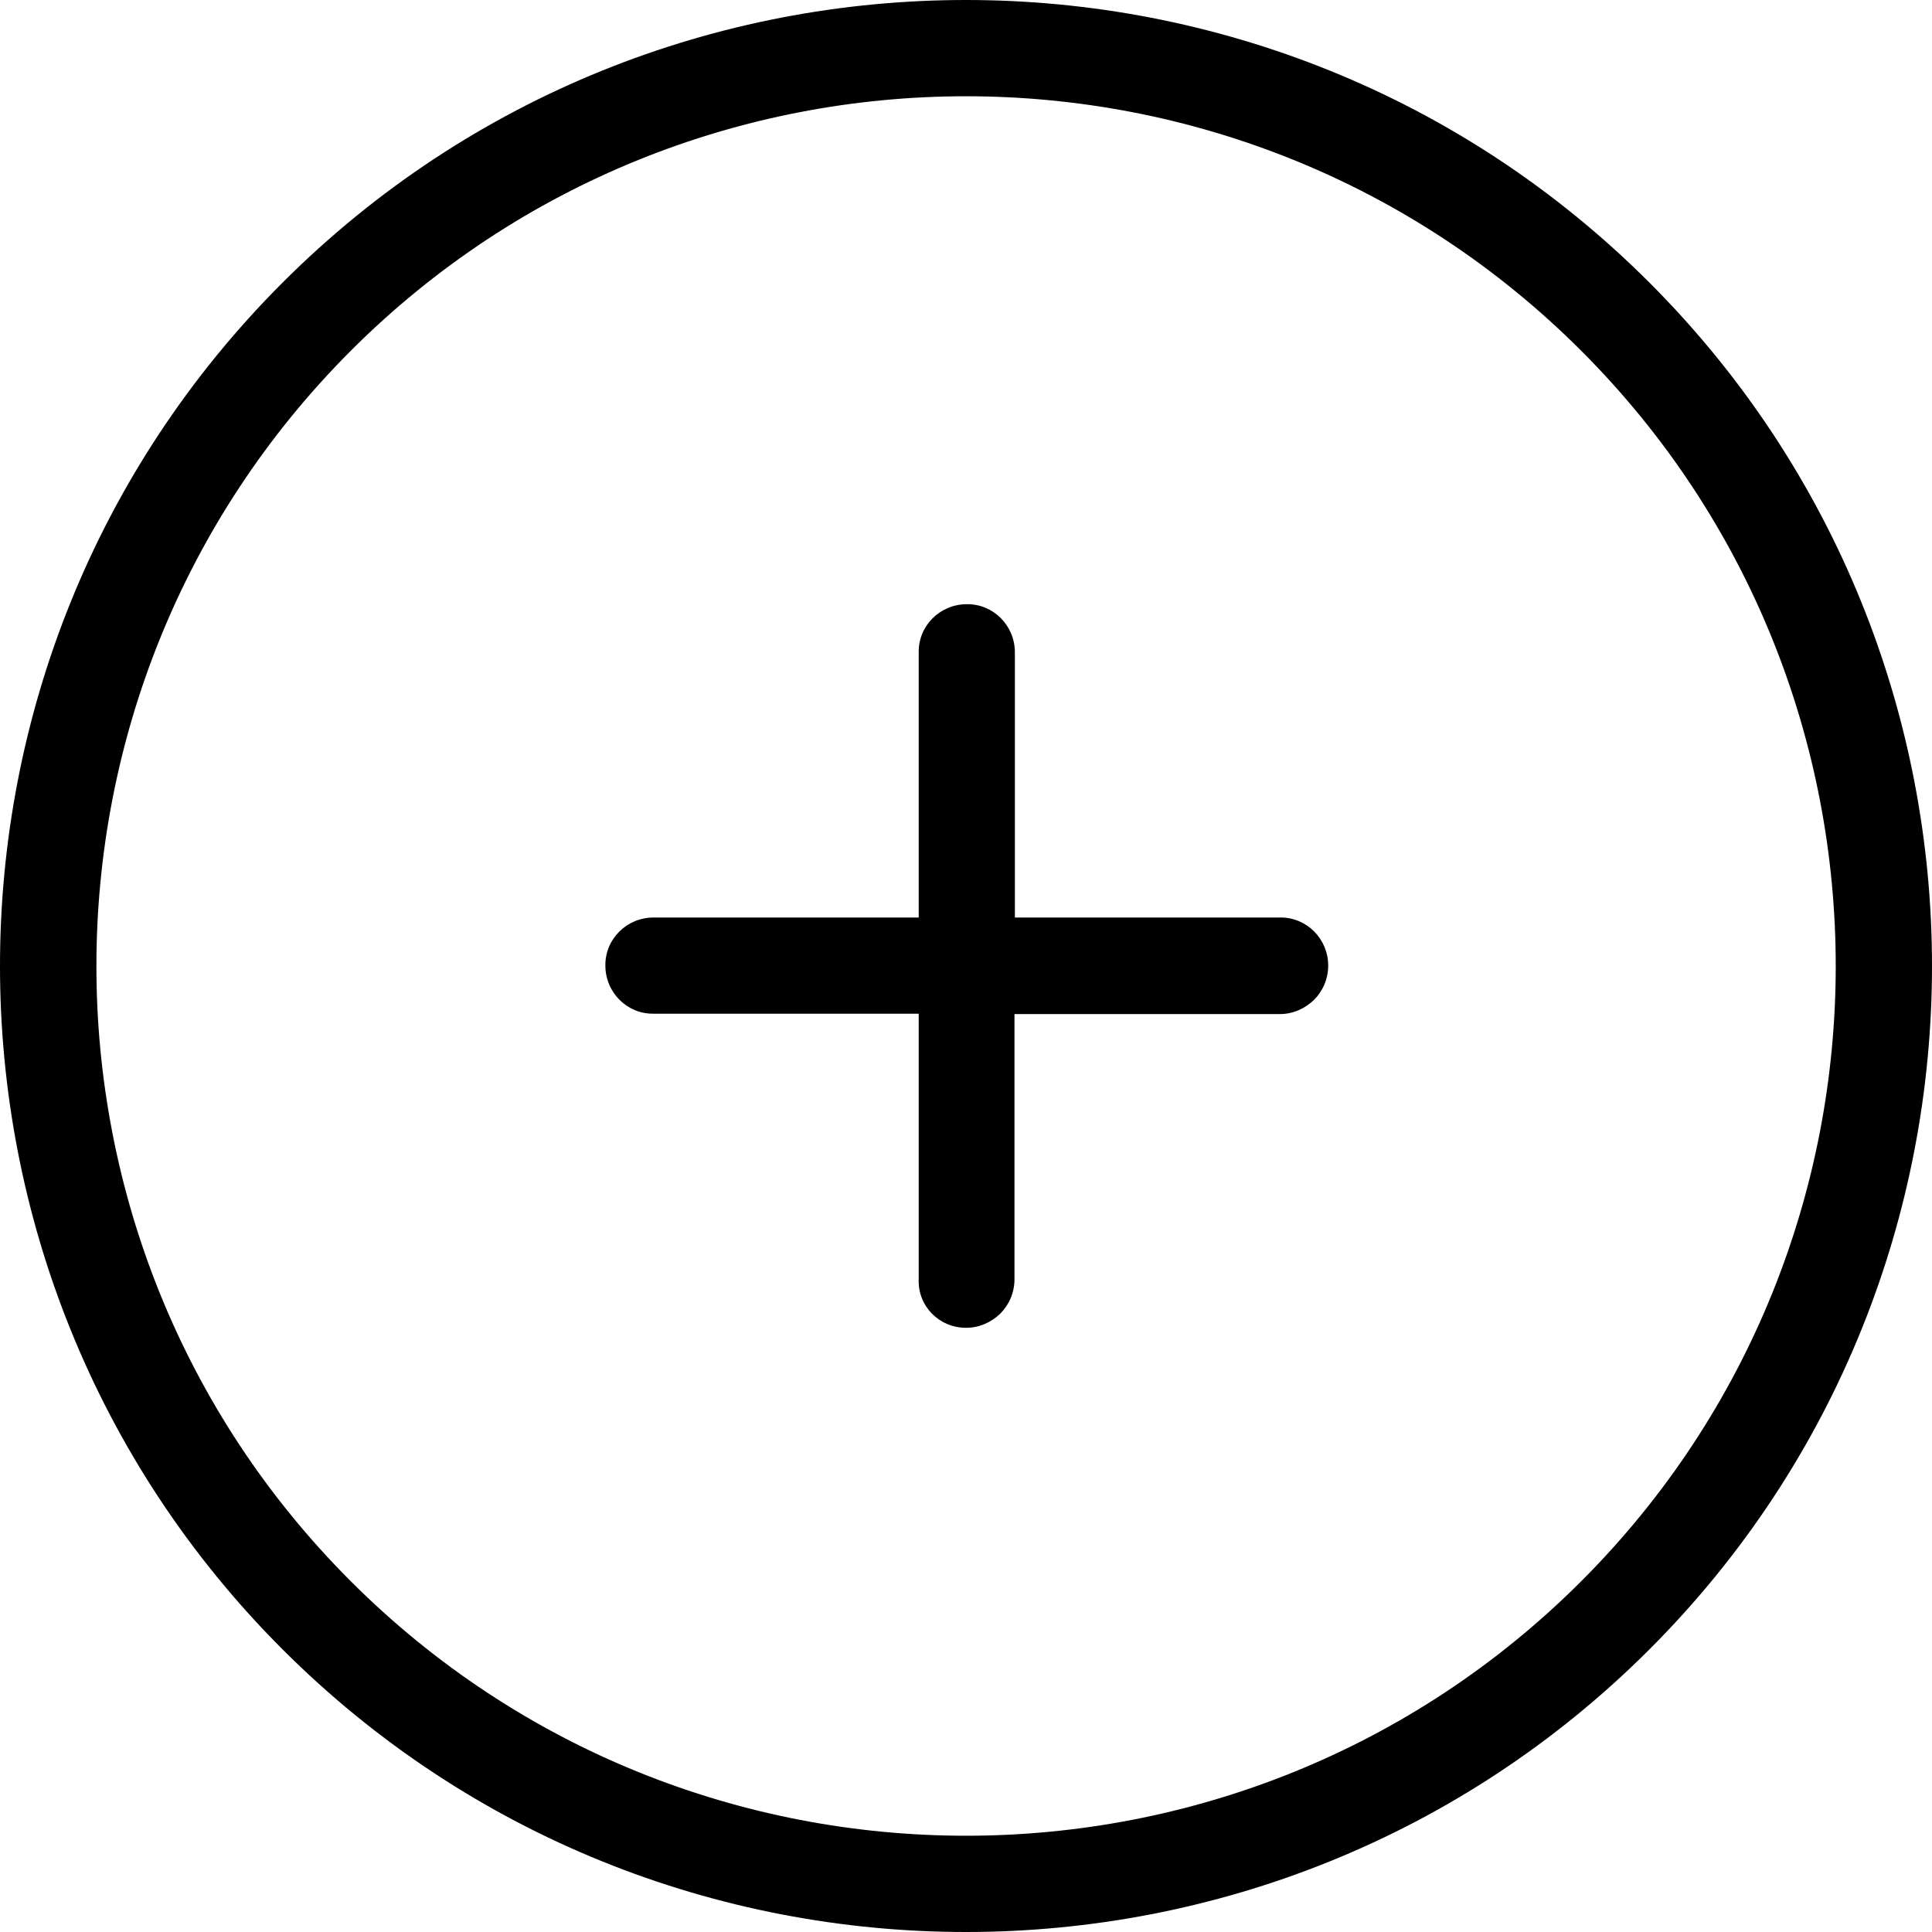
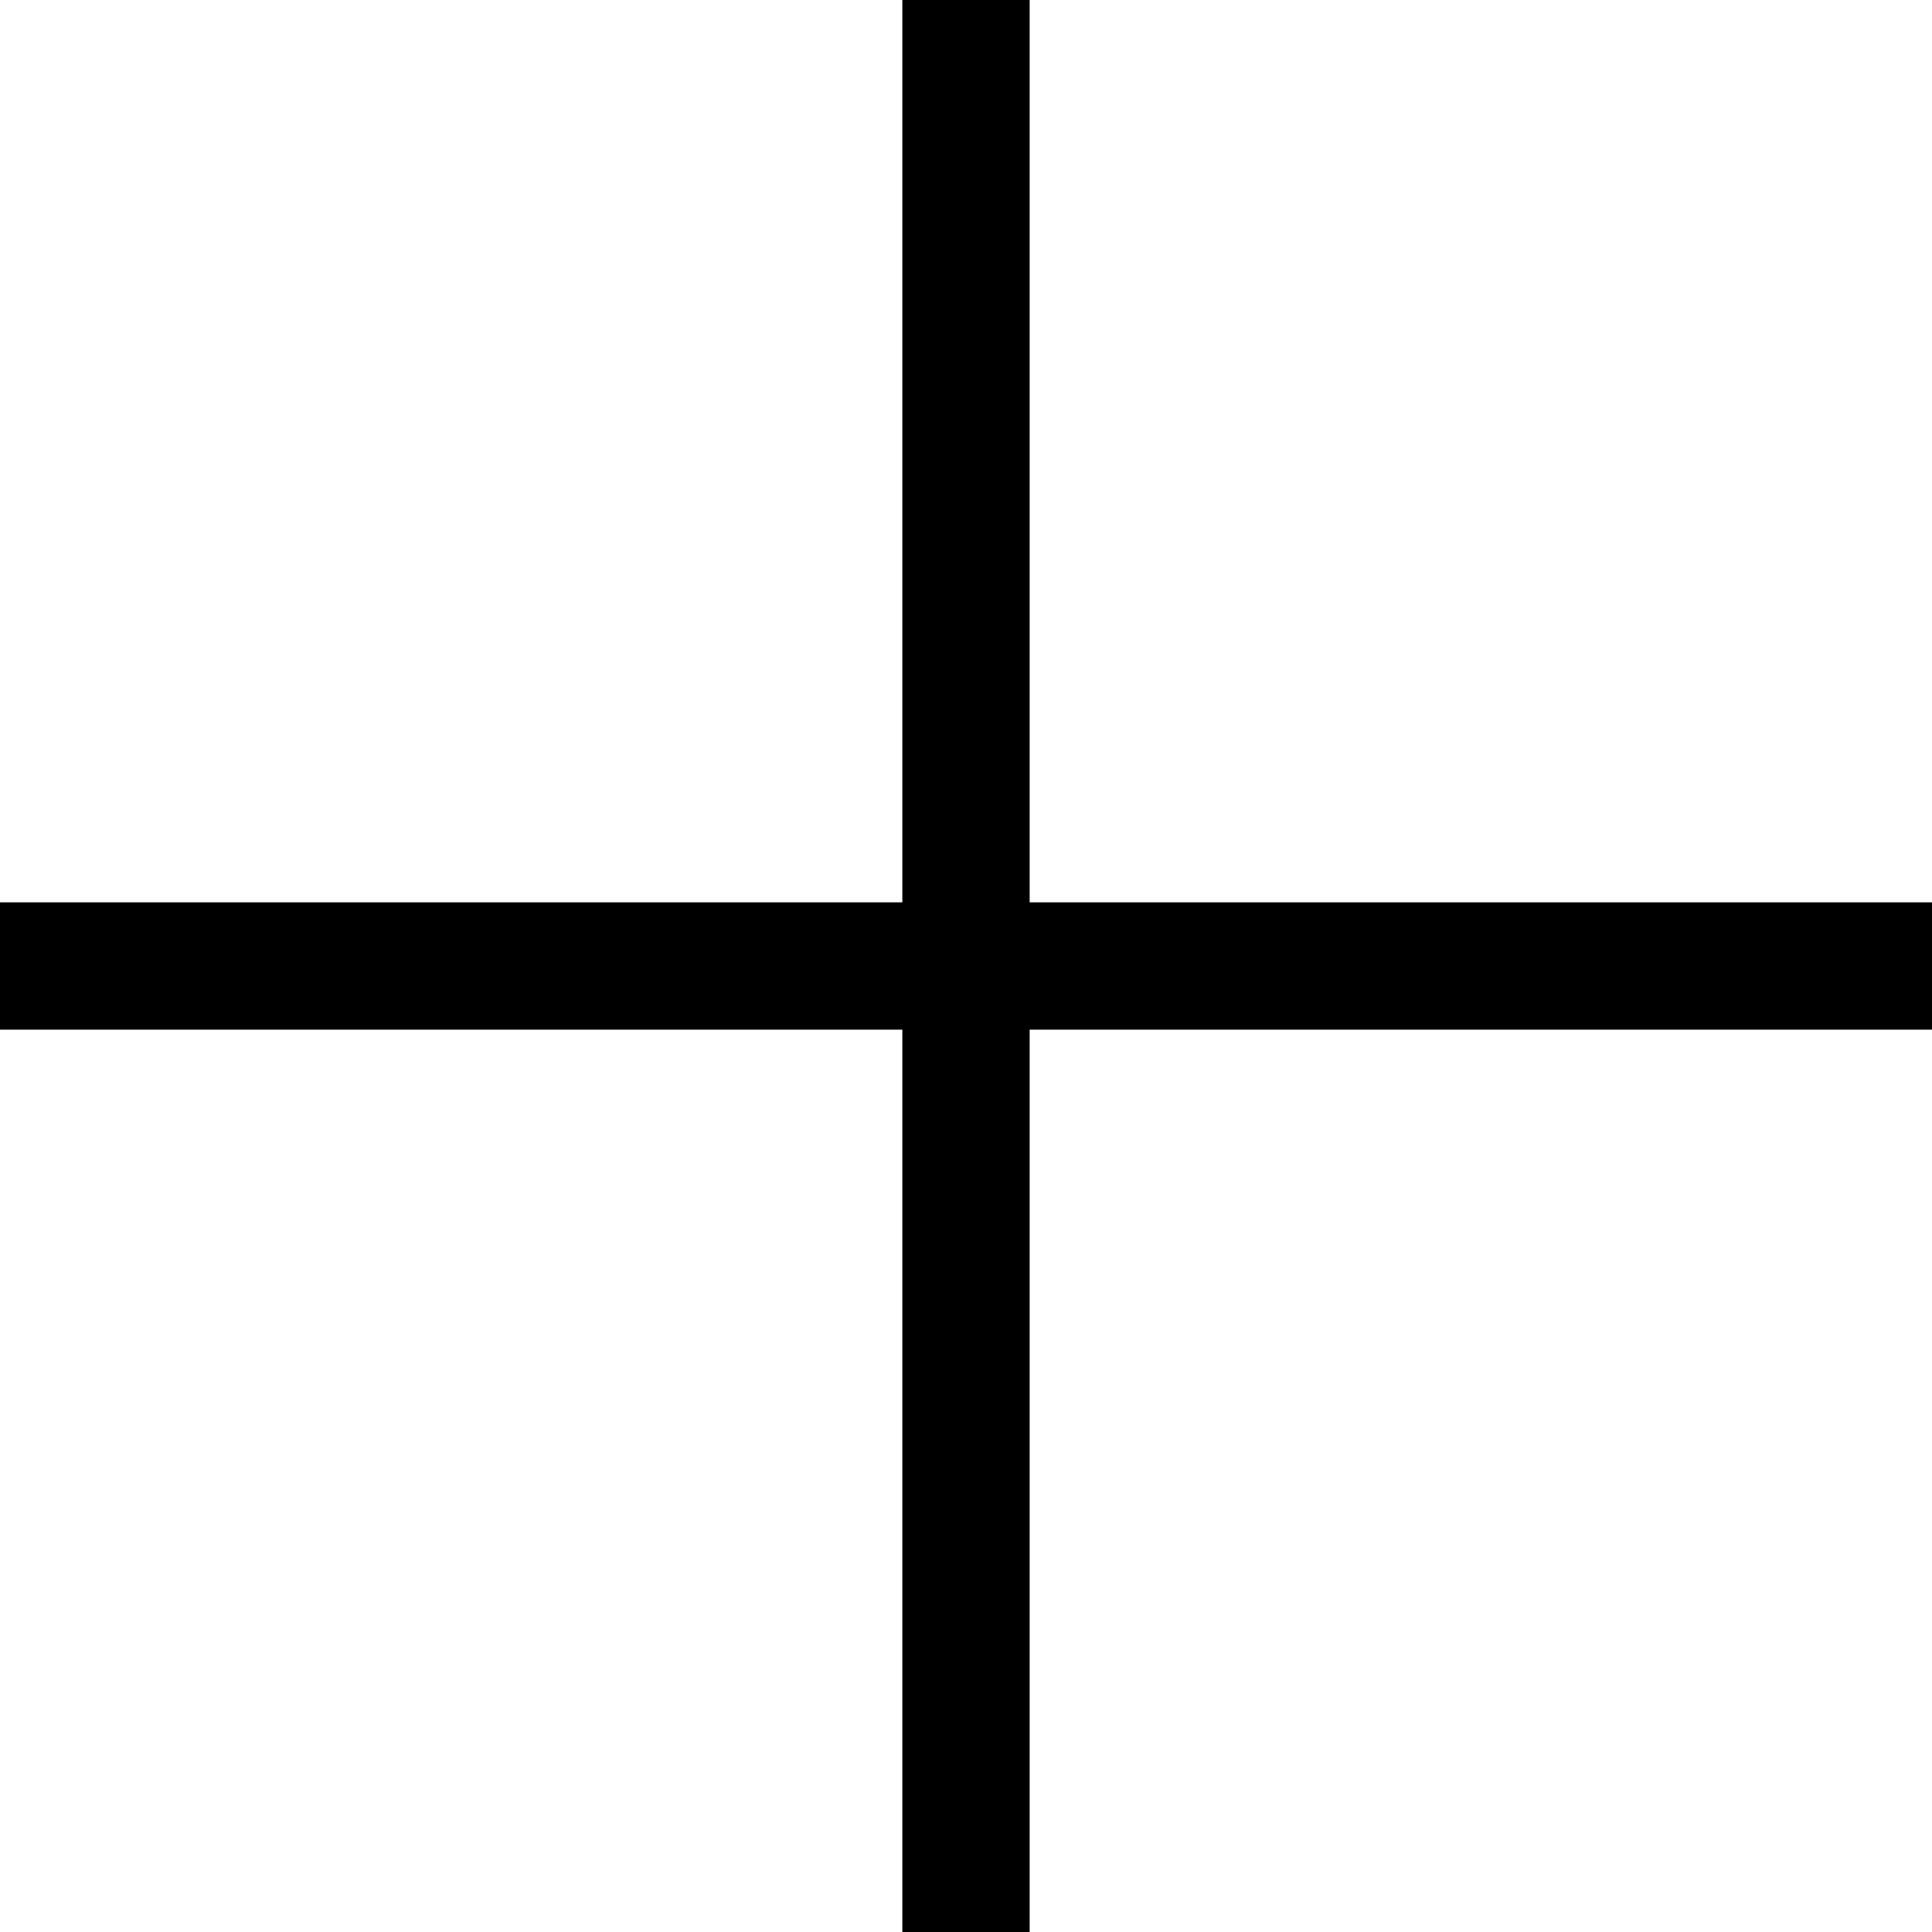
- <svg xmlns="http://www.w3.org/2000/svg" version="1.1" id="Capa_1" x="0px" y="0px" viewBox="0 0 490.2 490.2" style="enable-background:new 0 0 490.2 490.2;" xml:space="preserve">
-   <g>
-     <g>
-       <path d="M418.5,418.5c95.6-95.6,95.6-251.2,0-346.8s-251.2-95.6-346.8,0s-95.6,251.2,0,346.8S322.9,514.1,418.5,418.5z M89,89    c86.1-86.1,226.1-86.1,312.2,0s86.1,226.1,0,312.2s-226.1,86.1-312.2,0S3,175.1,89,89z" />
-       <path d="M245.1,336.9c3.4,0,6.4-1.4,8.7-3.6c2.2-2.2,3.6-5.3,3.6-8.7v-67.3h67.3c3.4,0,6.4-1.4,8.7-3.6c2.2-2.2,3.6-5.3,3.6-8.7    c0-6.8-5.5-12.3-12.2-12.2h-67.3v-67.3c0-6.8-5.5-12.3-12.2-12.2c-6.8,0-12.3,5.5-12.2,12.2v67.3h-67.3c-6.8,0-12.3,5.5-12.2,12.2    c0,6.8,5.5,12.3,12.2,12.2h67.3v67.3C232.8,331.4,238.3,336.9,245.1,336.9z" />
-     </g>
-   </g>
+ <svg xmlns="http://www.w3.org/2000/svg" version="1.1" id="Layer_1" x="0px" y="0px" viewBox="0 0 455 455" style="enable-background:new 0 0 455 455;" xml:space="preserve">
+   <polygon points="455,212.5 242.5,212.5 242.5,0 212.5,0 212.5,212.5 0,212.5 0,242.5 212.5,242.5 212.5,455 242.5,455 242.5,242.5   455,242.5 " />
  <g>
</g>
  <g>
</g>
  <g>
</g>
  <g>
</g>
  <g>
</g>
  <g>
</g>
  <g>
</g>
  <g>
</g>
  <g>
</g>
  <g>
</g>
  <g>
</g>
  <g>
</g>
  <g>
</g>
  <g>
</g>
  <g>
</g>
</svg>
